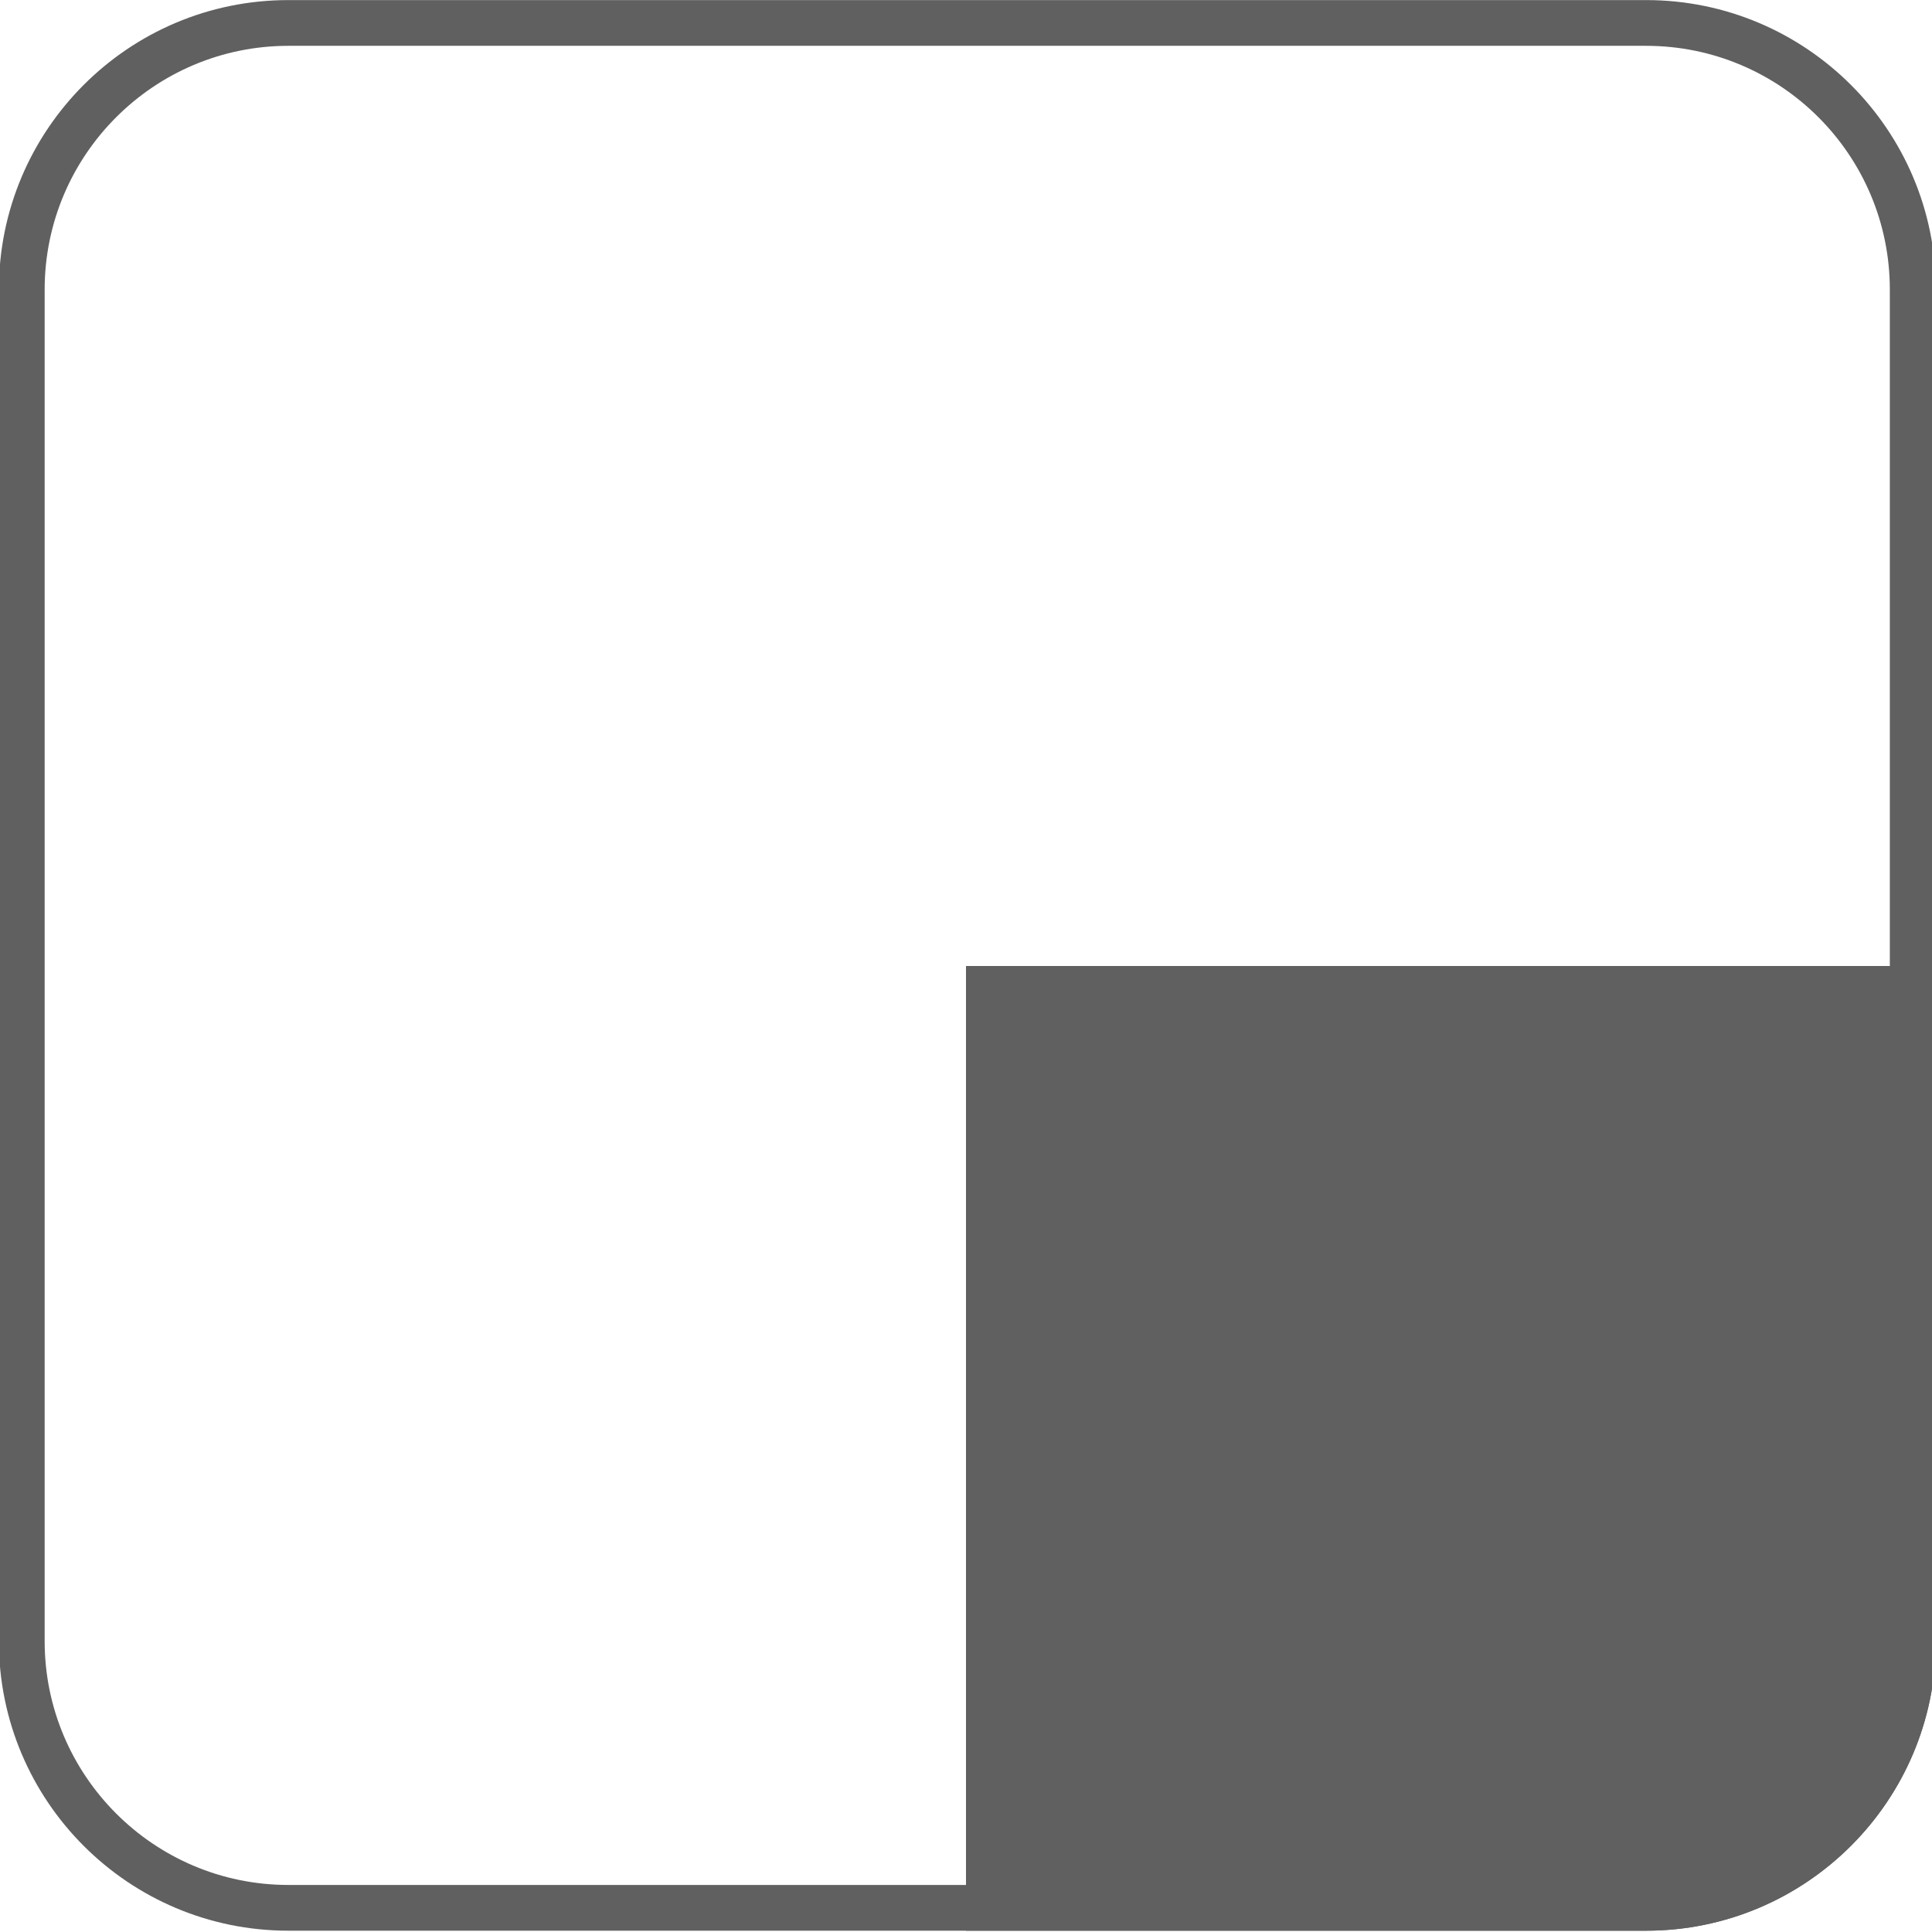
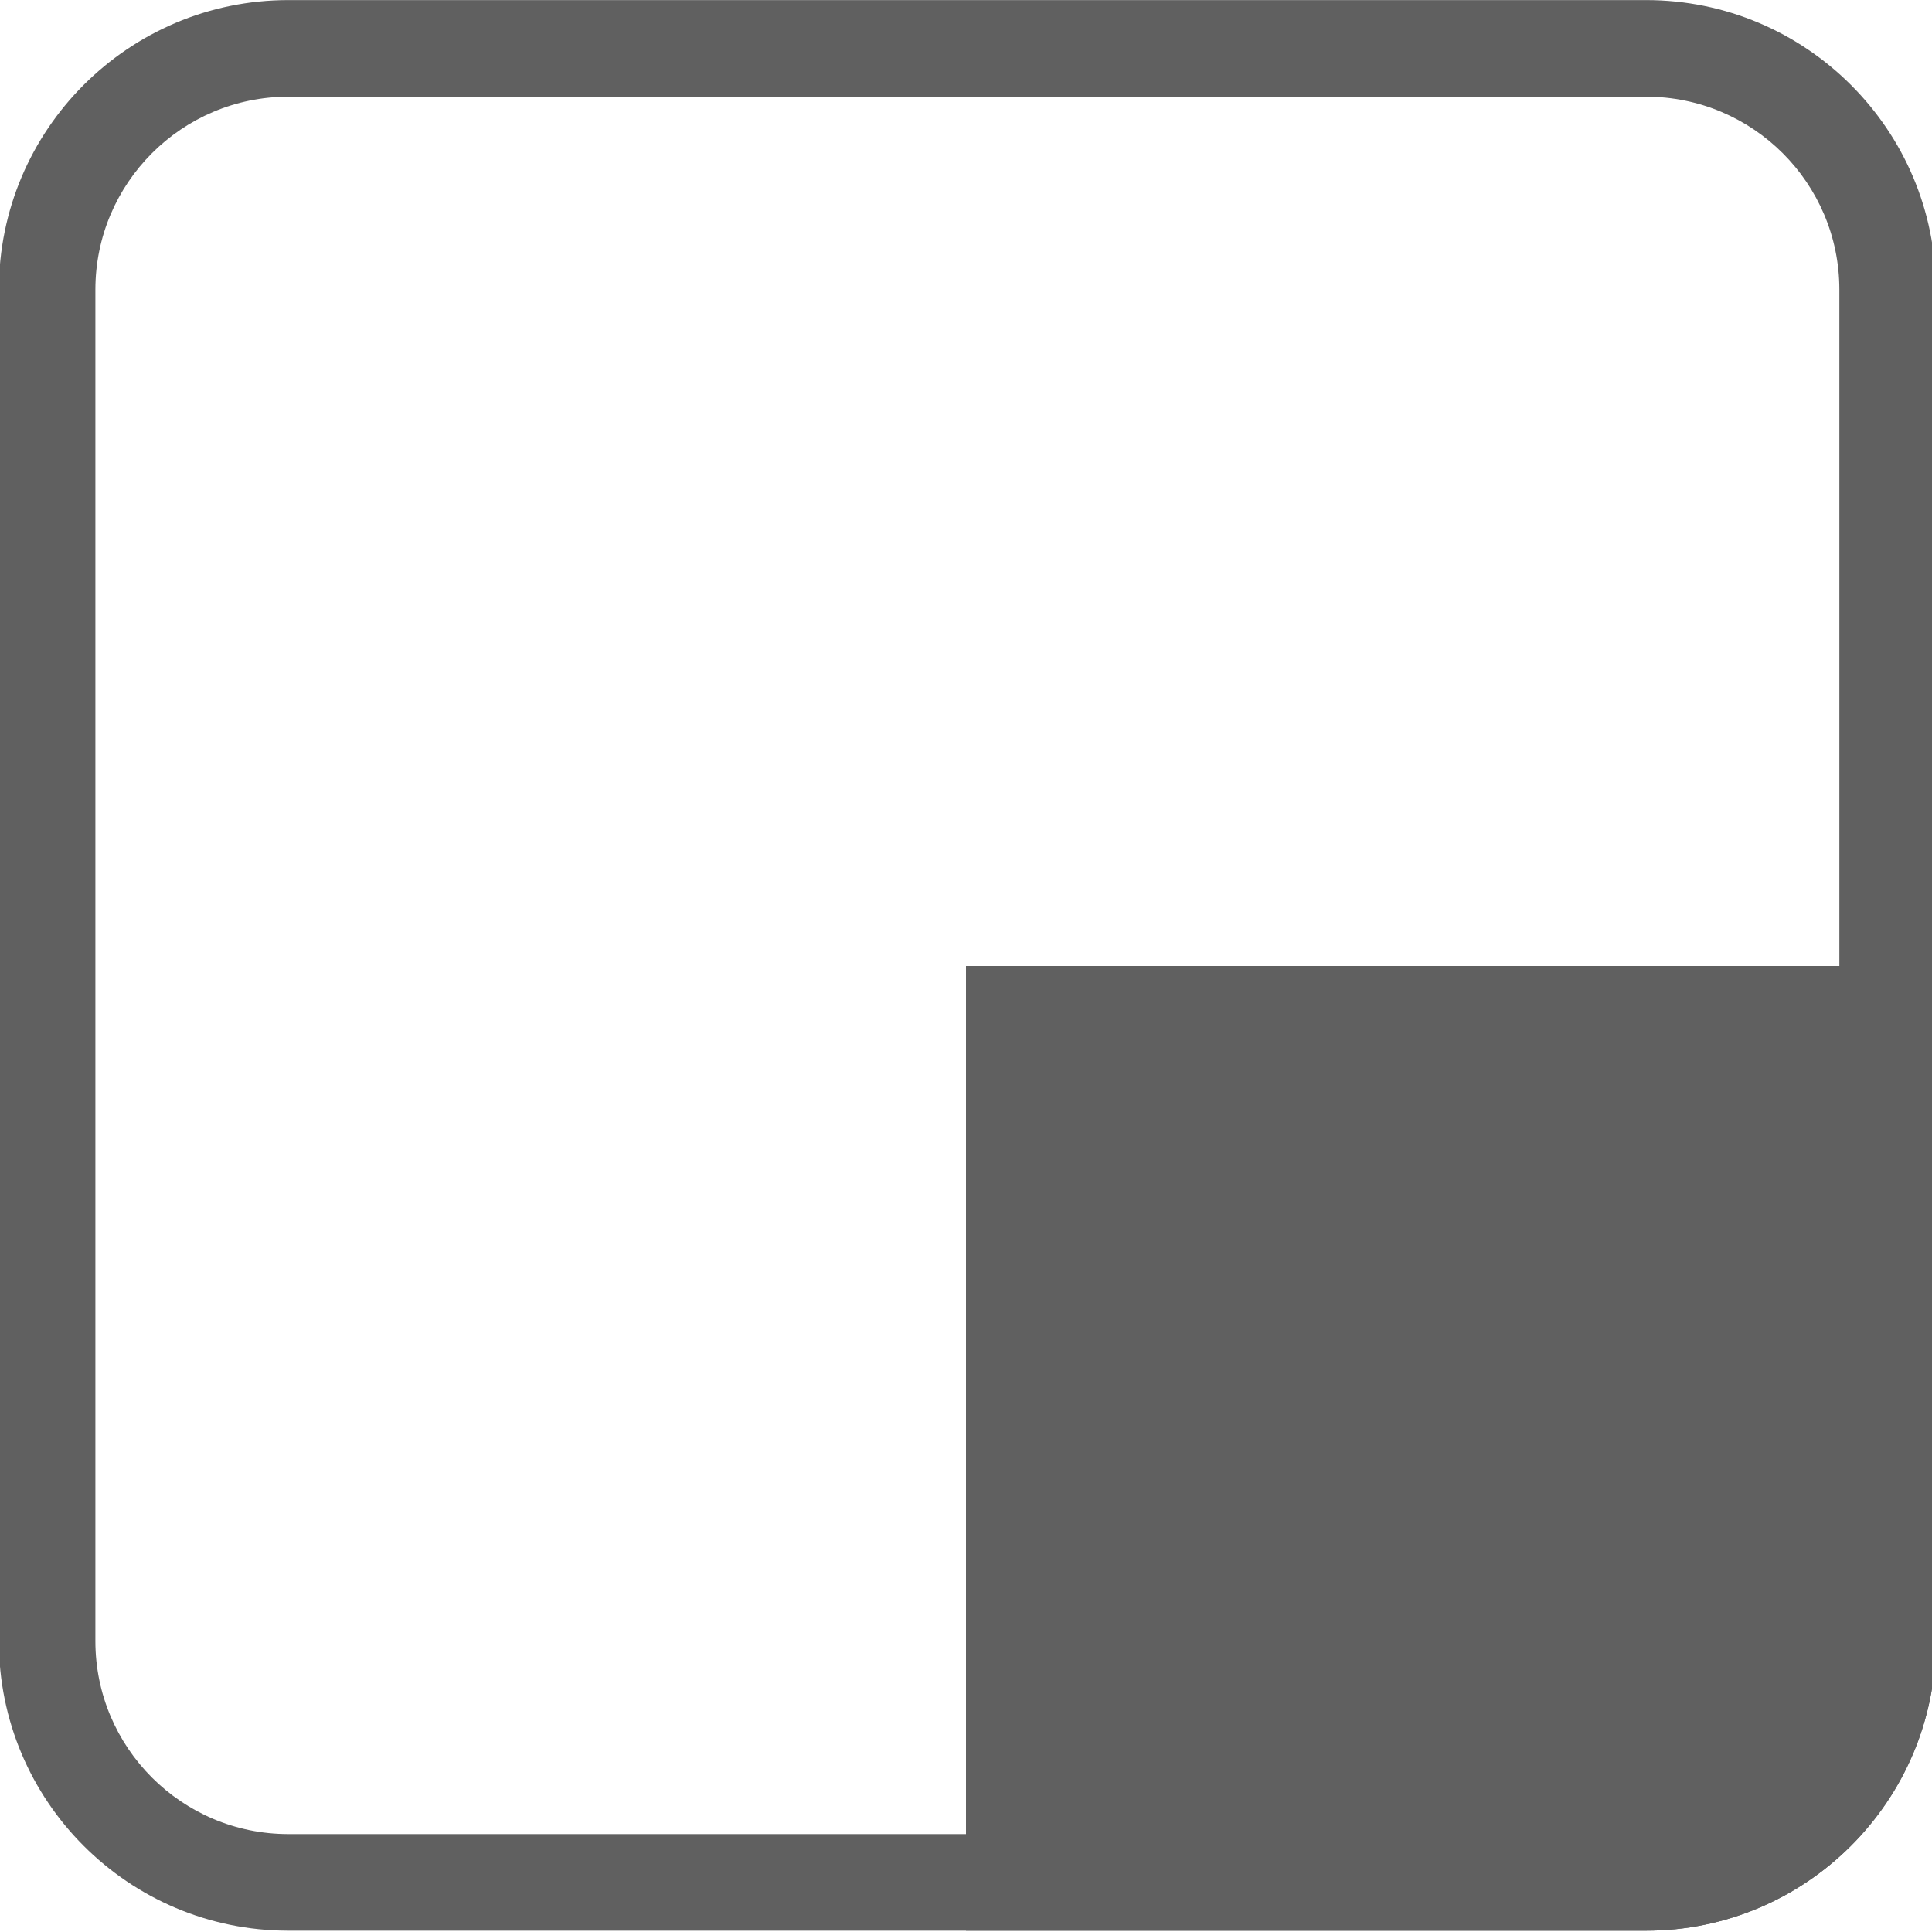
<svg xmlns="http://www.w3.org/2000/svg" width="100%" height="100%" viewBox="0 0 8 8" version="1.1" xml:space="preserve" style="fill-rule:evenodd;clip-rule:evenodd;stroke-linejoin:round;stroke-miterlimit:2;">
  <g transform="matrix(1.07703,0,0,1.05814,-0.0218661,-0.0218737)">
    <path d="M7.463,1.154C7.463,0.529 6.964,0.021 6.349,0.021L1.129,0.021C0.514,0.021 0.016,0.529 0.016,1.154L0.016,6.443C0.016,7.068 0.514,7.576 1.129,7.576L6.349,7.576C6.964,7.576 7.463,7.068 7.463,6.443L7.463,1.154Z" style="fill:none;" />
-     <clipPath id="_clip1">
-       <path d="M7.463,1.154C7.463,0.529 6.964,0.021 6.349,0.021L1.129,0.021C0.514,0.021 0.016,0.529 0.016,1.154L0.016,6.443C0.016,7.068 0.514,7.576 1.129,7.576L6.349,7.576C6.964,7.576 7.463,7.068 7.463,6.443L7.463,1.154Z" style="fill:rgb(96,96,96)" />
-     </clipPath>
-     <g clip-path="url(#_clip1)">
-       <g transform="matrix(0.46424,0,0,1.89011,3.73422,3.80089)">
-         <rect x="0" y="0" width="8" height="2" style="fill:rgb(96,96,96)" />
+     <g>
+       <clipPath id="_clip1">
+         <path d="M7.463,1.154C7.463,0.529 6.964,0.021 6.349,0.021L1.129,0.021C0.514,0.021 0.016,0.529 0.016,1.154L0.016,6.443C0.016,7.068 0.514,7.576 1.129,7.576L6.349,7.576C6.964,7.576 7.463,7.068 7.463,6.443L7.463,1.154Z" />
+       </clipPath>
+       <g clip-path="url(#_clip1)">
+         <g transform="matrix(0.46424,0,0,1.89011,3.73422,3.80089)">
+           <rect x="0" y="0" width="8" height="2" style="fill:rgb(96,96,96);" />
+         </g>
      </g>
    </g>
-     <path d="M7.463,1.154L7.463,6.443C7.463,7.068 6.964,7.576 6.349,7.576L1.129,7.576C0.514,7.576 0.016,7.068 0.016,6.443L0.016,1.154C0.016,0.529 0.514,0.021 1.129,0.021L6.349,0.021C6.964,0.021 7.463,0.529 7.463,1.154ZM7.286,1.154C7.286,0.627 6.866,0.2 6.349,0.2L1.129,0.2C0.612,0.2 0.192,0.628 0.192,1.154L0.192,6.443C0.192,6.969 0.612,7.397 1.129,7.397L6.349,7.397C6.866,7.397 7.286,6.969 7.286,6.443L7.286,1.154Z" style="fill:rgb(96,96,96)" />
+     <path d="M7.463,1.154L7.463,6.443C7.463,7.068 6.964,7.576 6.349,7.576L1.129,7.576C0.514,7.576 0.016,7.068 0.016,6.443L0.016,1.154C0.016,0.529 0.514,0.021 1.129,0.021L6.349,0.021C6.964,0.021 7.463,0.529 7.463,1.154ZM7.092,1.154C7.092,0.737 6.759,0.399 6.349,0.399L1.129,0.399C0.719,0.399 0.387,0.738 0.387,1.154L0.387,6.443C0.387,6.859 0.719,7.198 1.129,7.198L6.349,7.198C6.759,7.198 7.092,6.86 7.092,6.443L7.092,1.154Z" style="fill:rgb(96,96,96);" />
  </g>
</svg>
